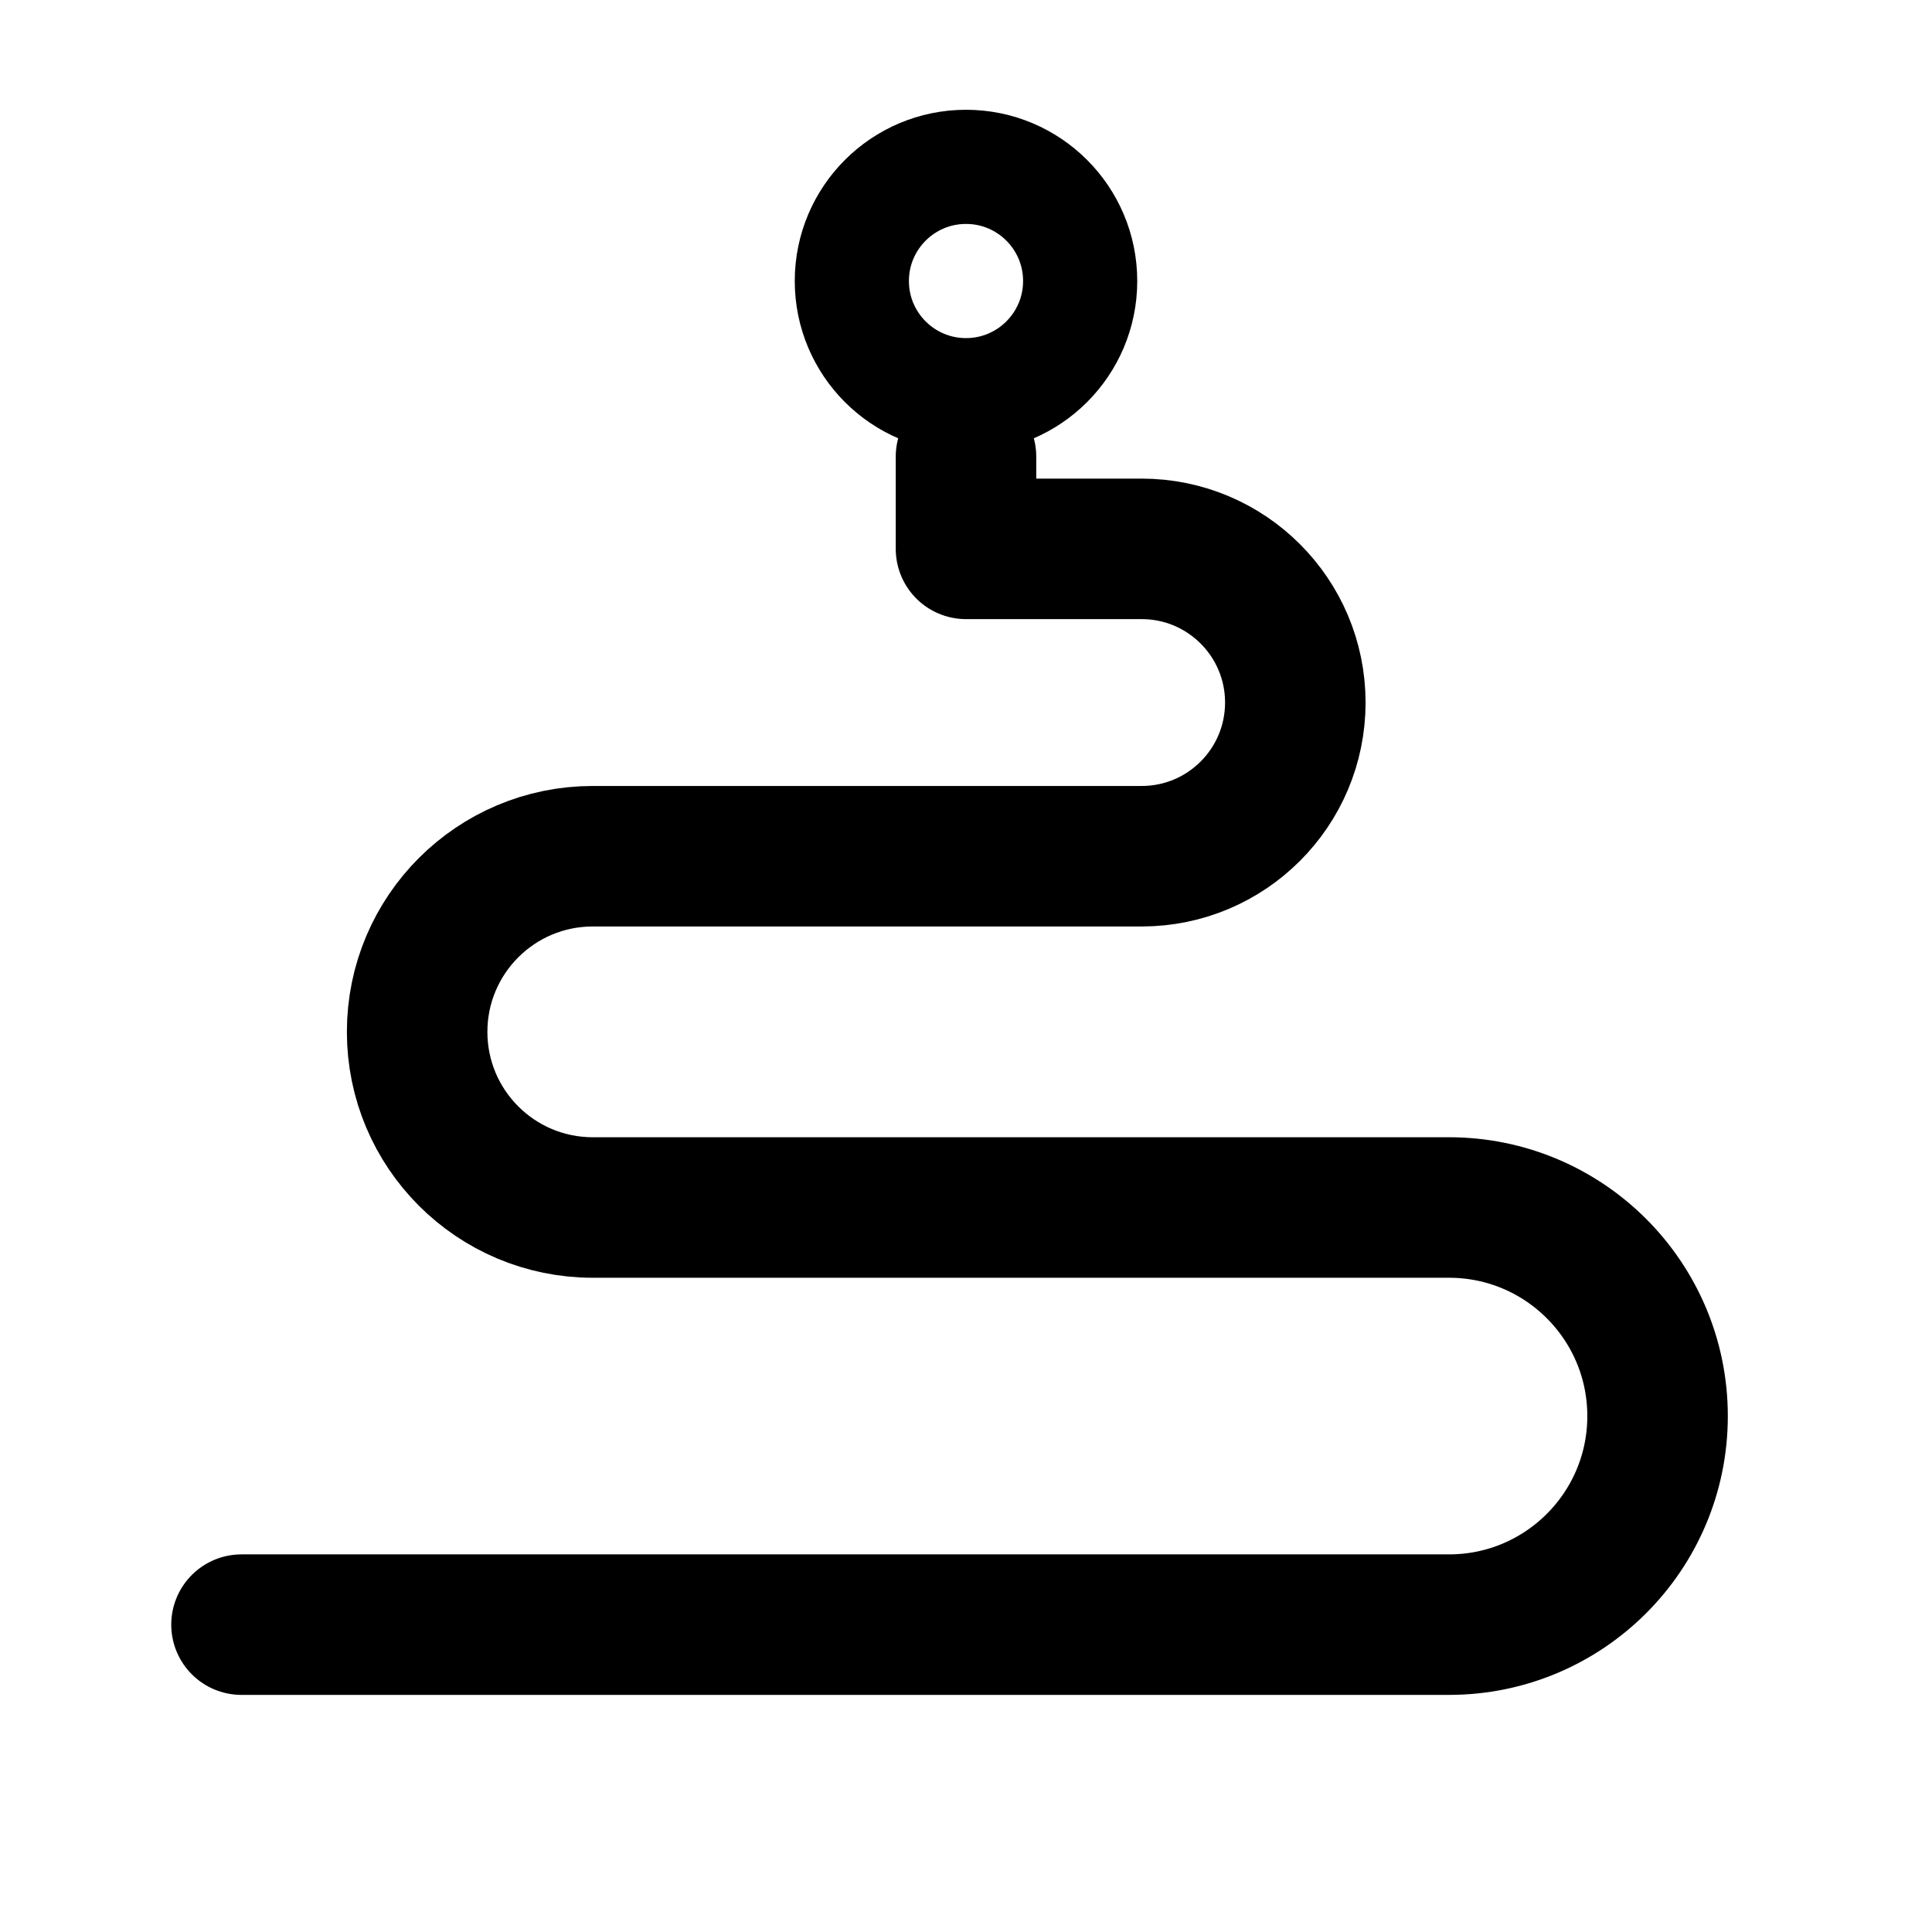
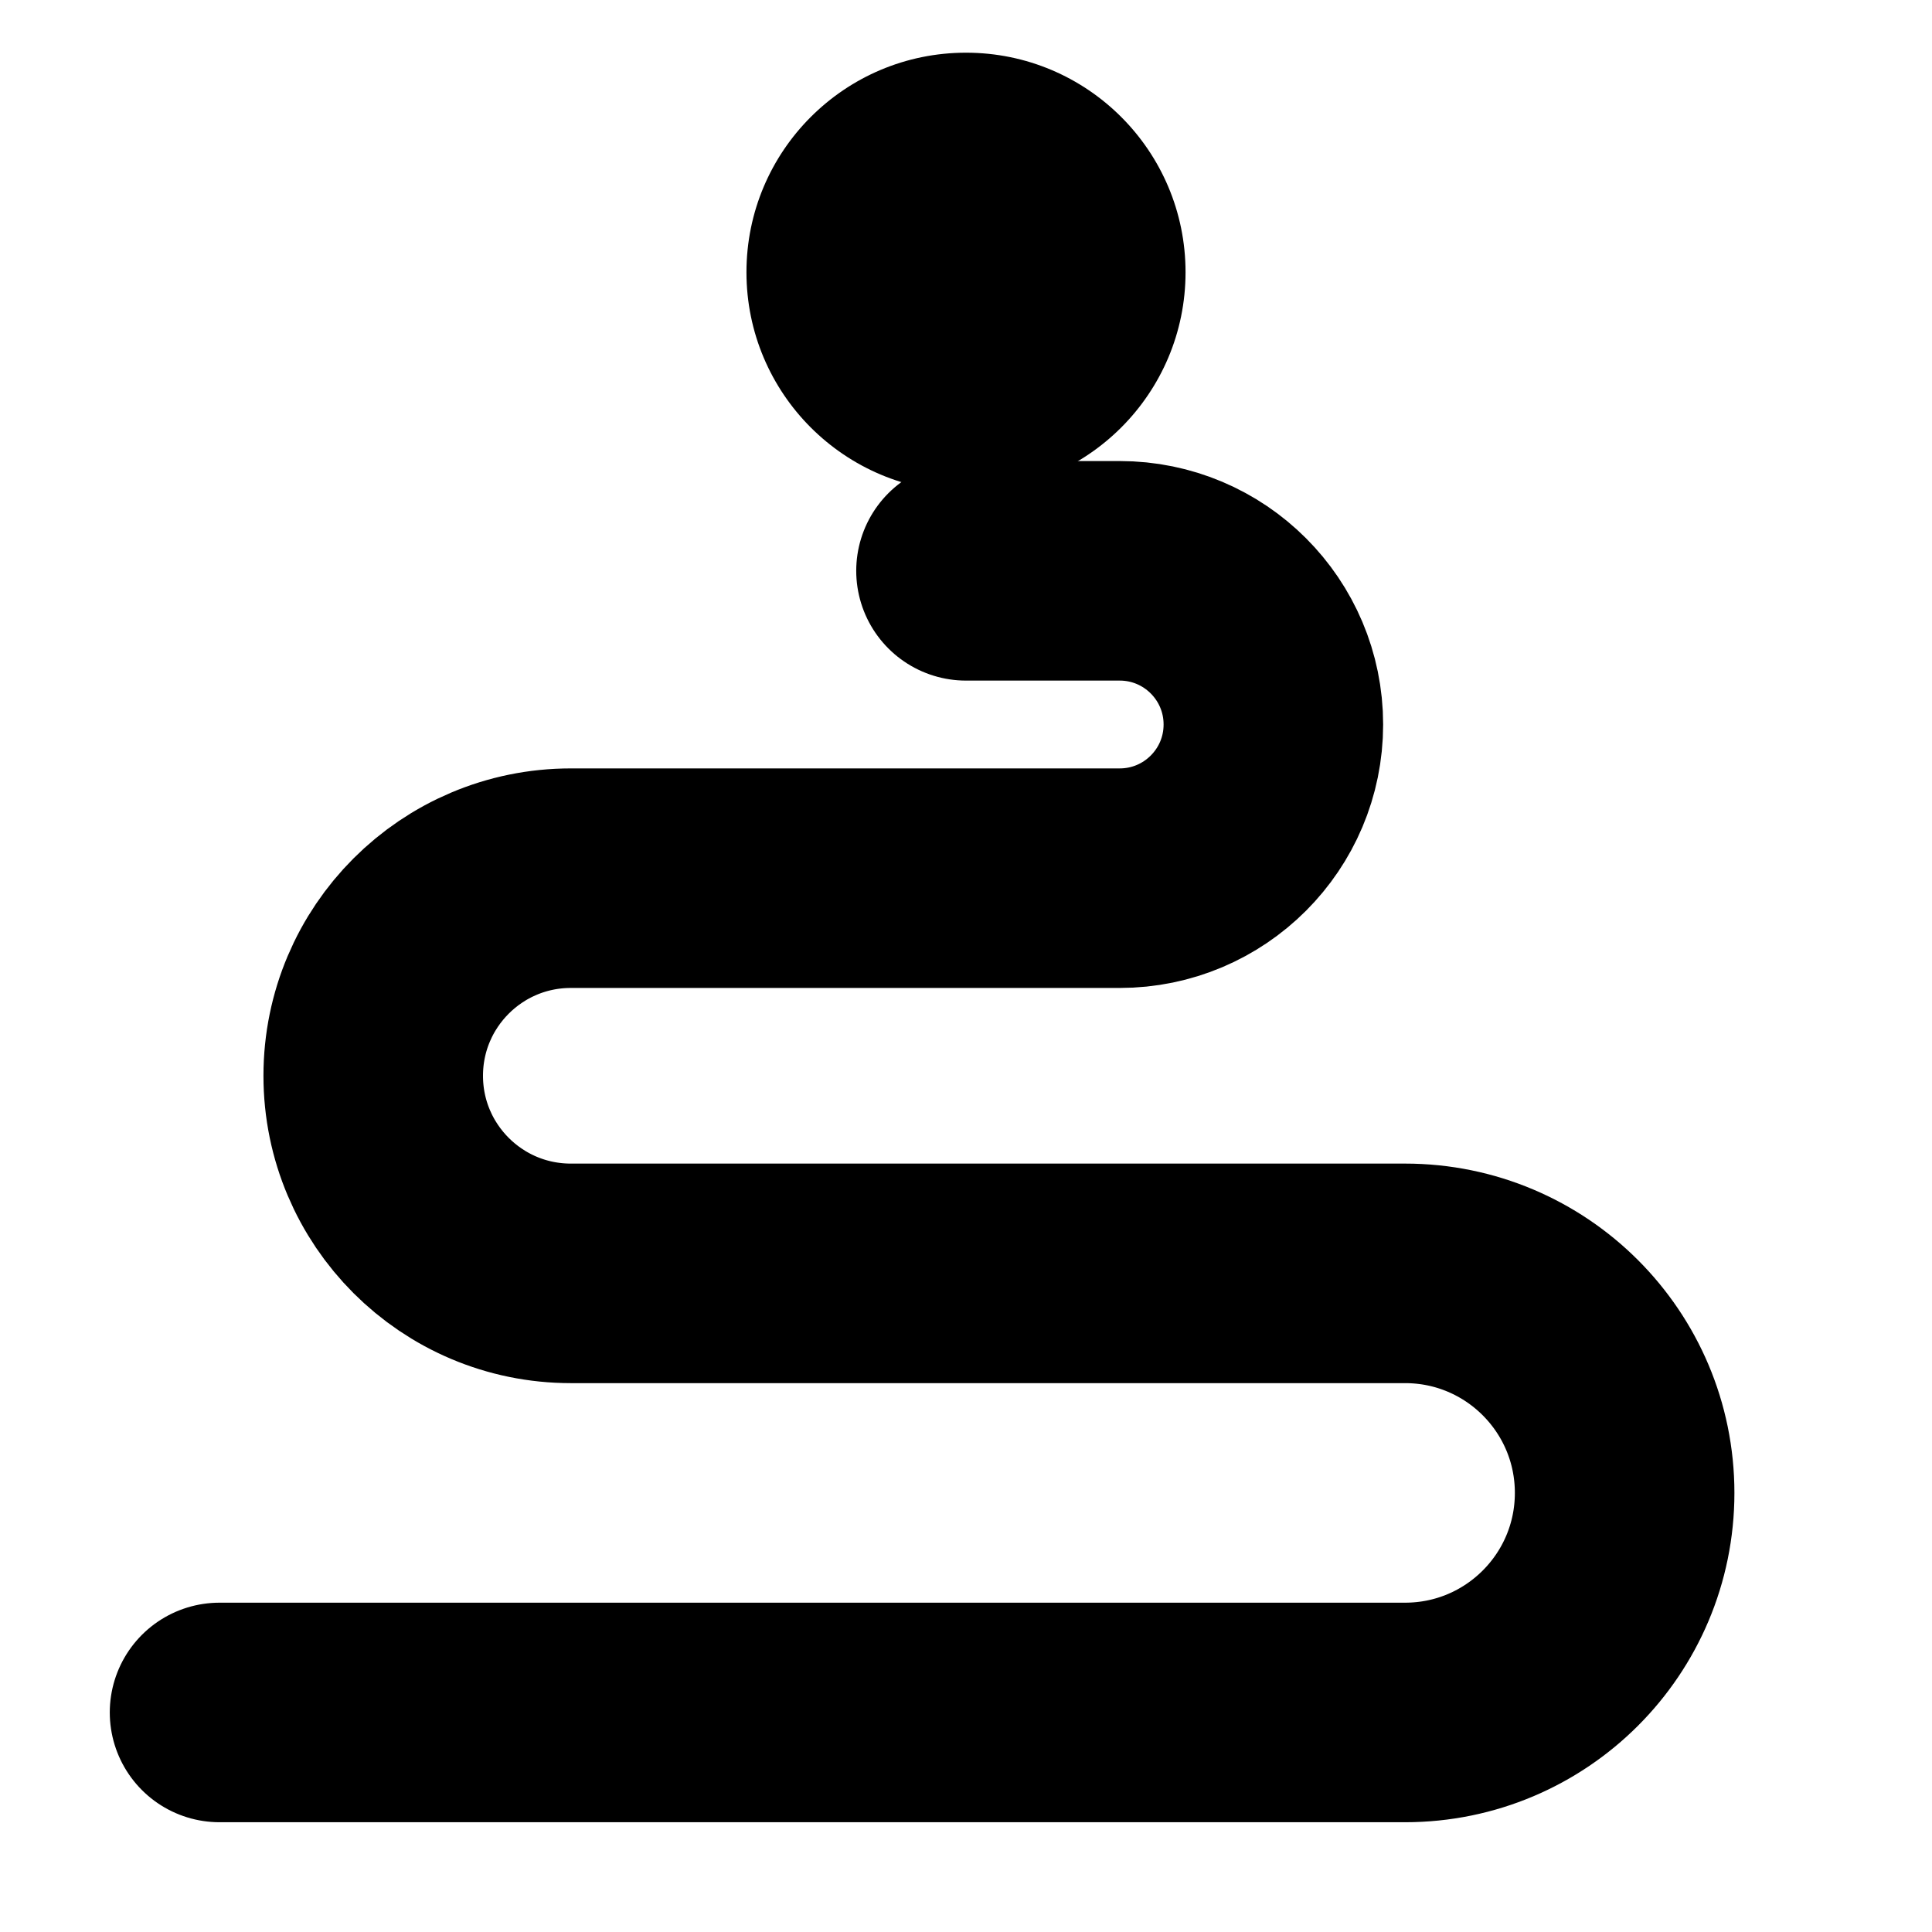
<svg xmlns="http://www.w3.org/2000/svg" viewBox="0 0 44 44">
-   <g fill="none" stroke="#000" stroke-width="3.2" stroke-linecap="round" stroke-linejoin="round">
-     <path d="M5.5 37 H33 a4.75 4.75 0 0 0 0-9.5 H13.5 a4 4 0 0 1 0-8 H26 a3.5 3.5 0 0 0 0-7 H22 V10.4" />
-     <circle cx="22" cy="6.4" r="2.6" stroke-width="2.6" />
+   <g fill="none" stroke="#000" stroke-width="5" stroke-linecap="round" stroke-linejoin="round">
+     <path d="M5 39 H32 a5 5 0 0 0 0-10 H13 a4.5 4.5 0 0 1 0-9 H25.5 a3.5 3.5 0 0 0 0-7 H22" />
  </g>
+   <circle cx="22" cy="6.2" r="5" fill="#000" />
</svg>
